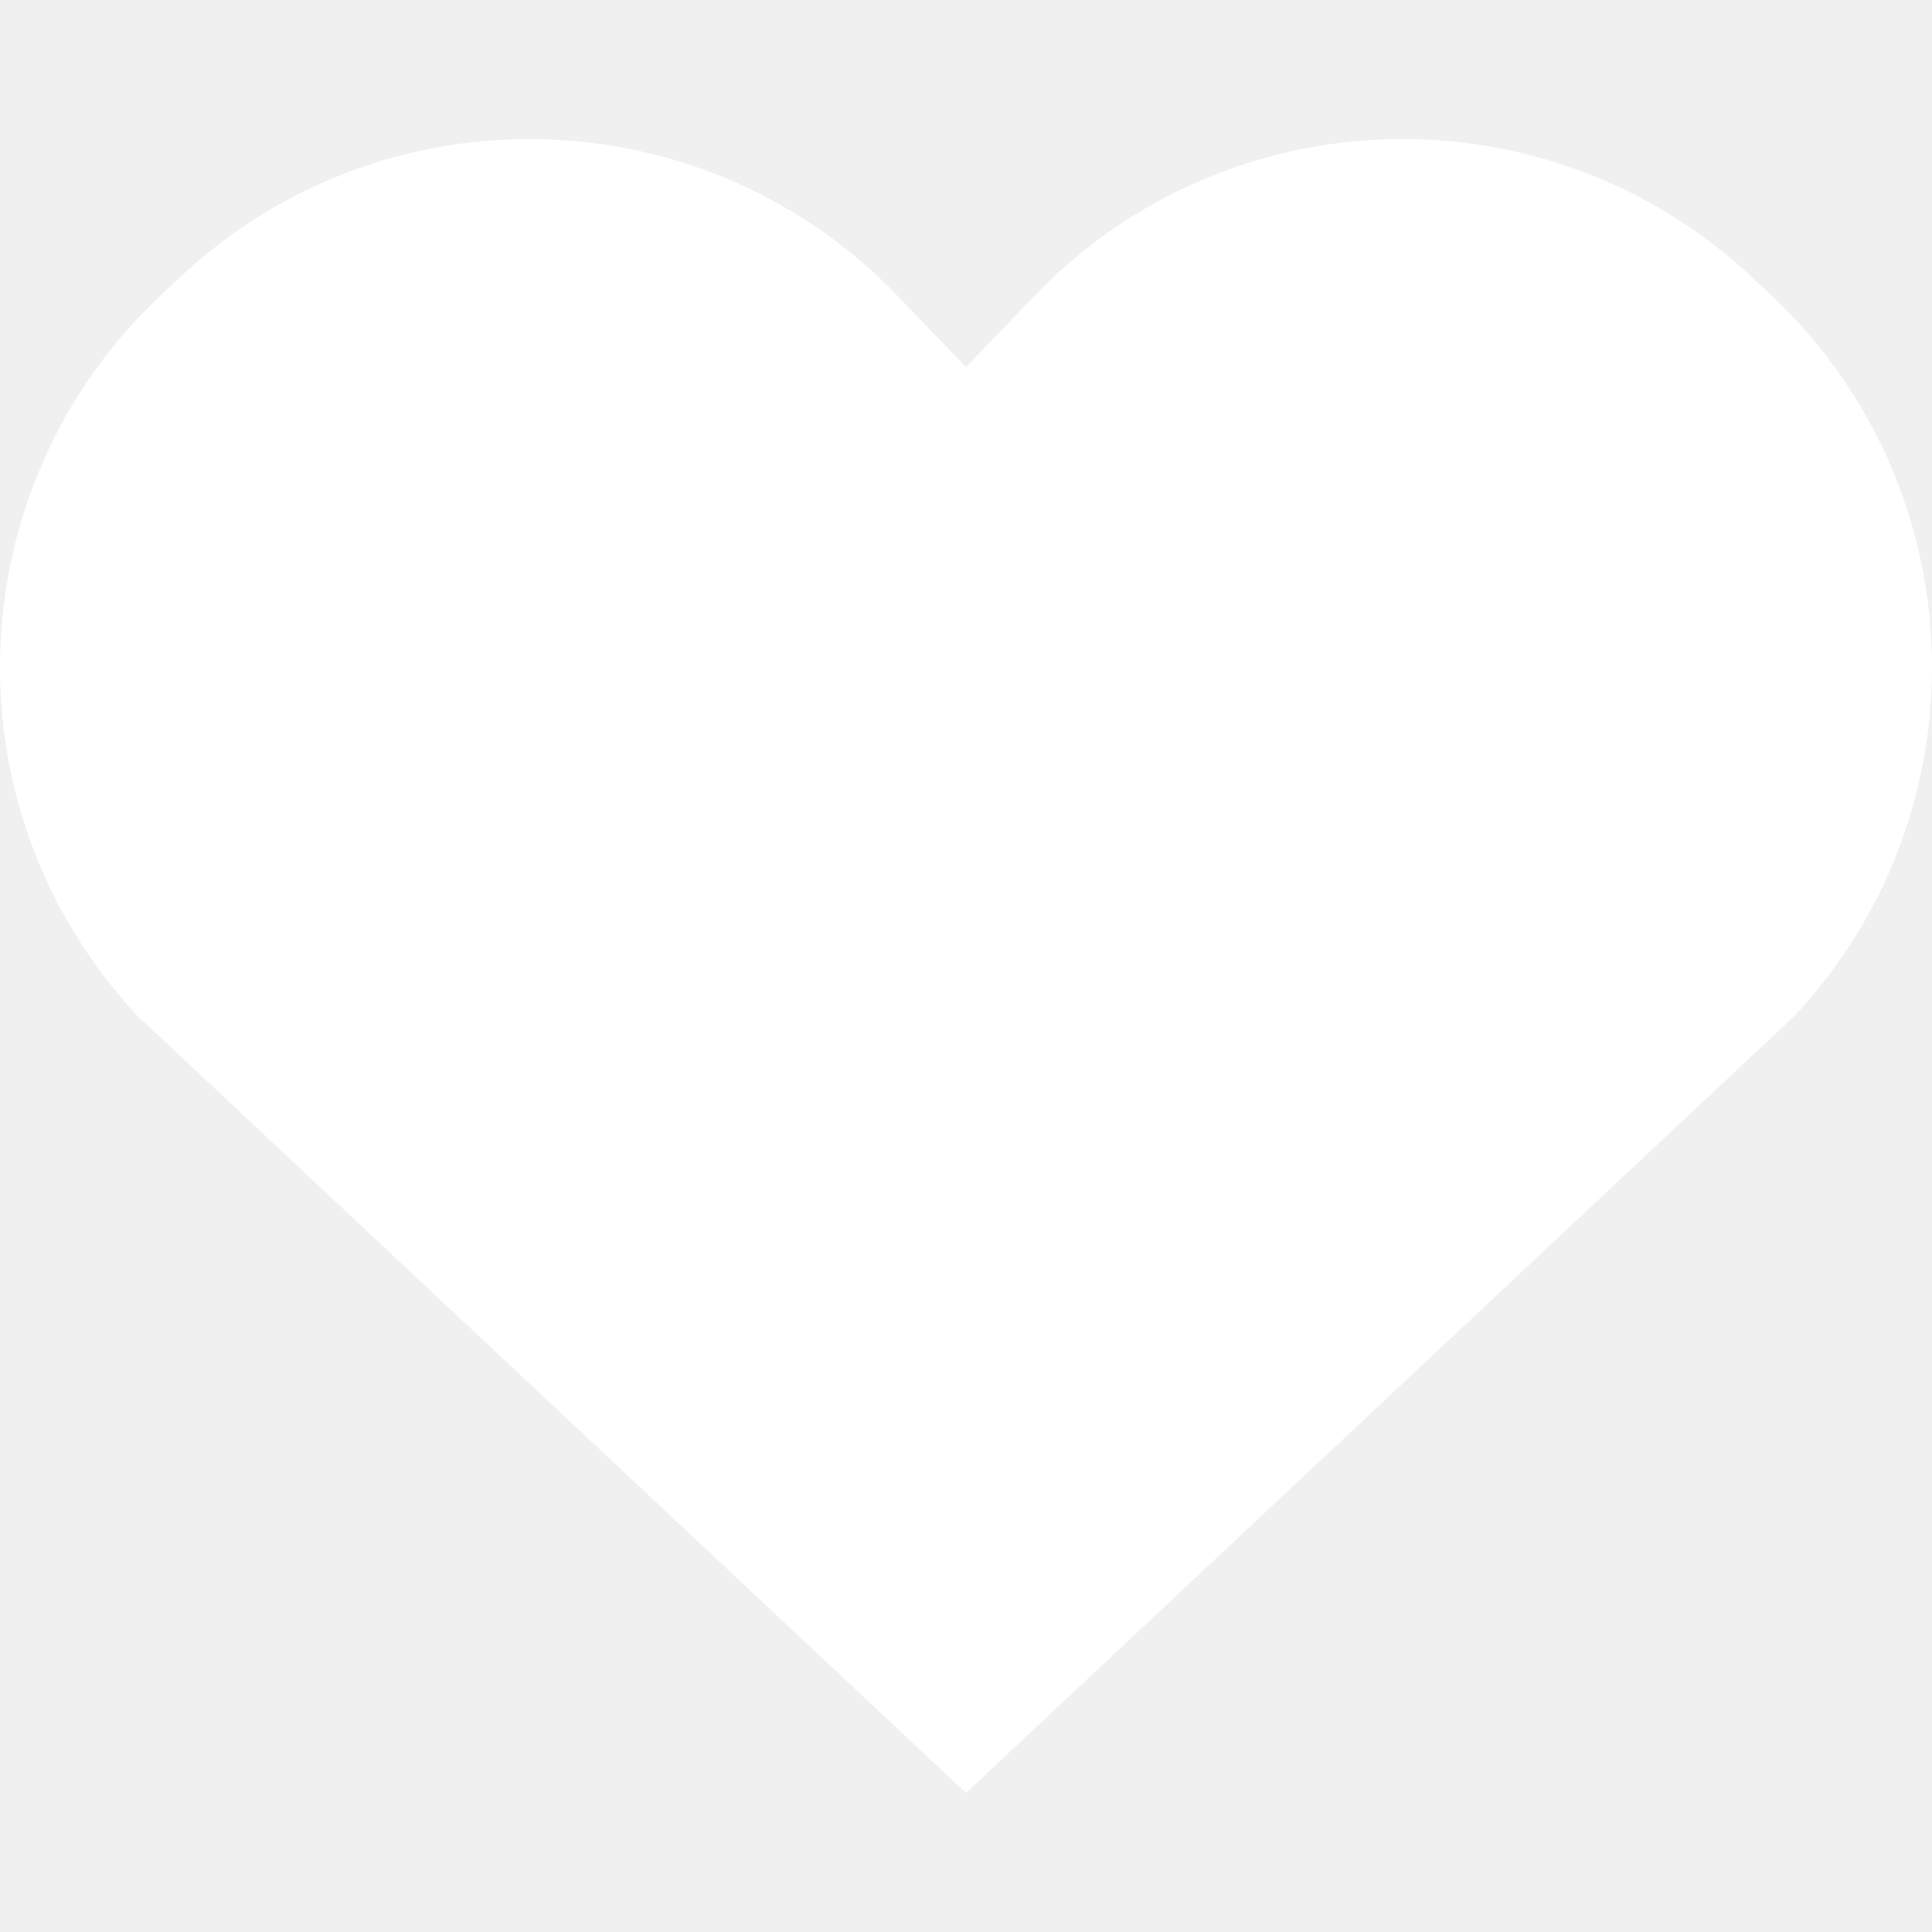
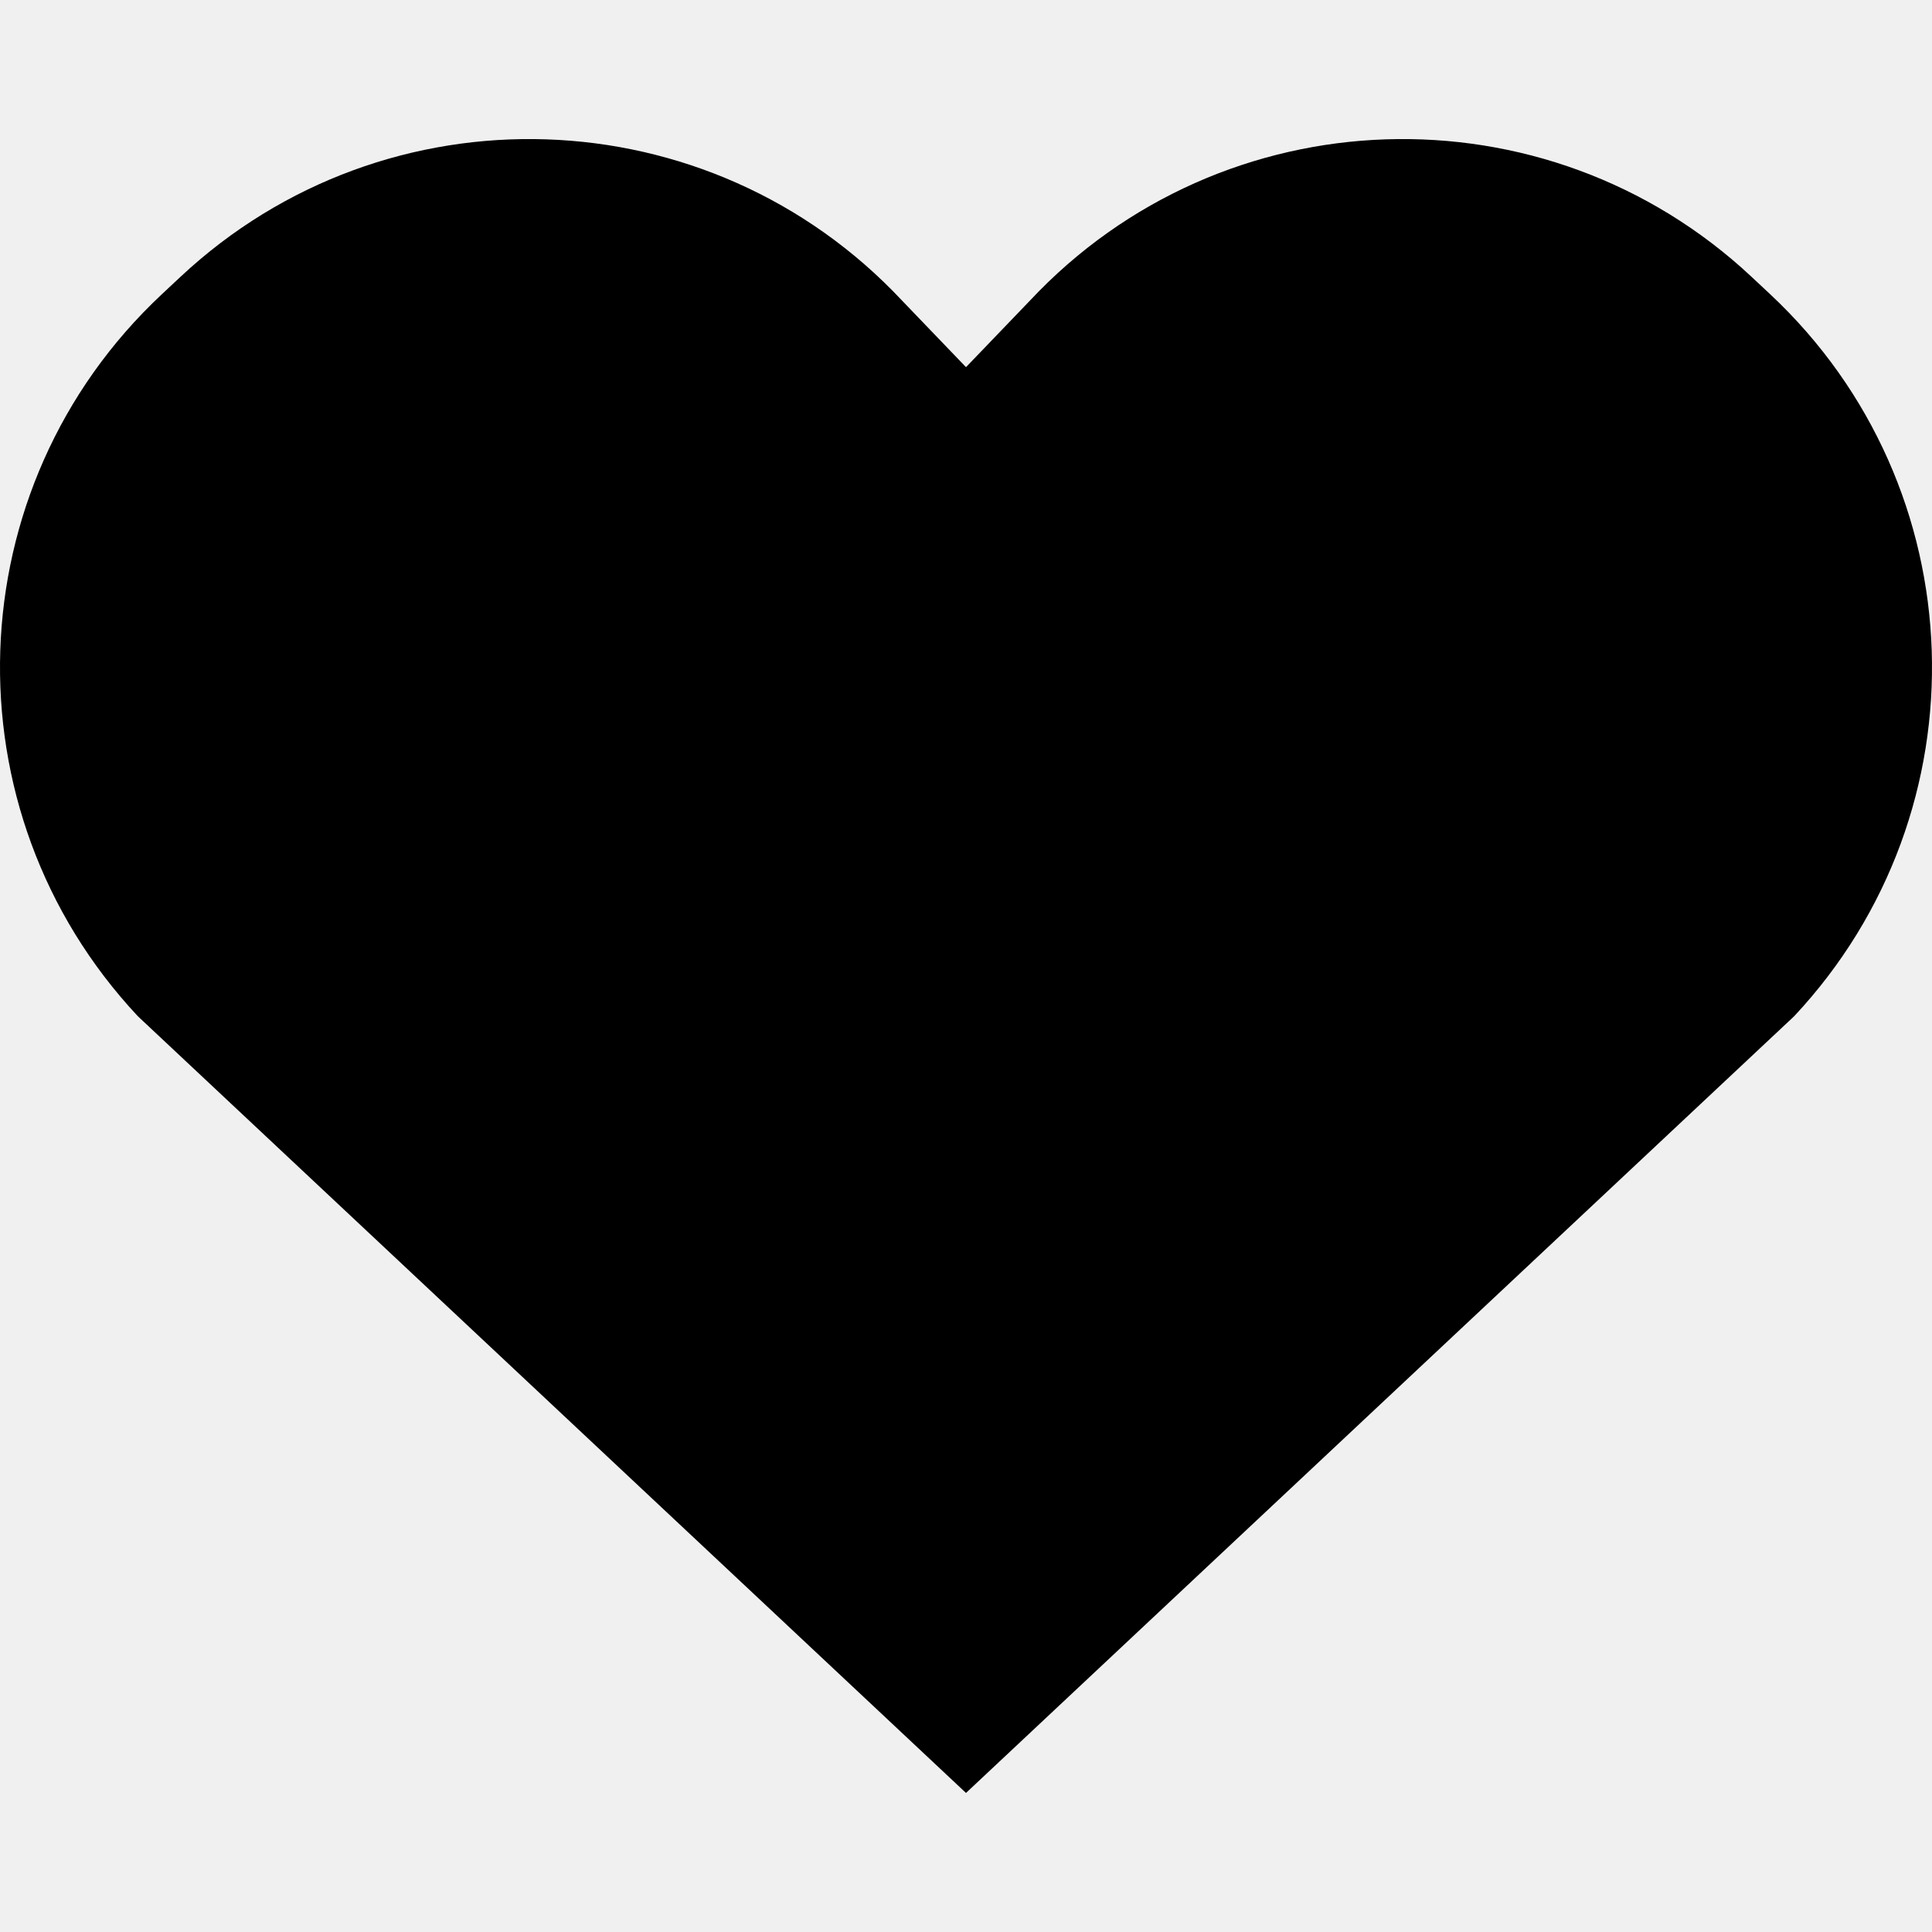
- <svg xmlns="http://www.w3.org/2000/svg" version="1.1" id="Capa_1" x="0px" y="0px" viewBox="0 0 230 230" style="enable-background:new 0 0 230 230;" xml:space="preserve" fill="white">
+ <svg xmlns="http://www.w3.org/2000/svg" version="1.1" id="Capa_1" x="0px" y="0px" viewBox="0 0 230 230" style="enable-background:new 0 0 230 230;" xml:space="preserve">
  <path d="M213.588,120.982L115,213.445l-98.588-92.463C-6.537,96.466-5.26,57.99,19.248,35.047l2.227-2.083  c24.51-22.942,62.984-21.674,85.934,2.842L115,43.709l7.592-7.903c22.949-24.516,61.424-25.784,85.936-2.842l2.227,2.083  C235.26,57.99,236.537,96.466,213.588,120.982z" />
</svg>
